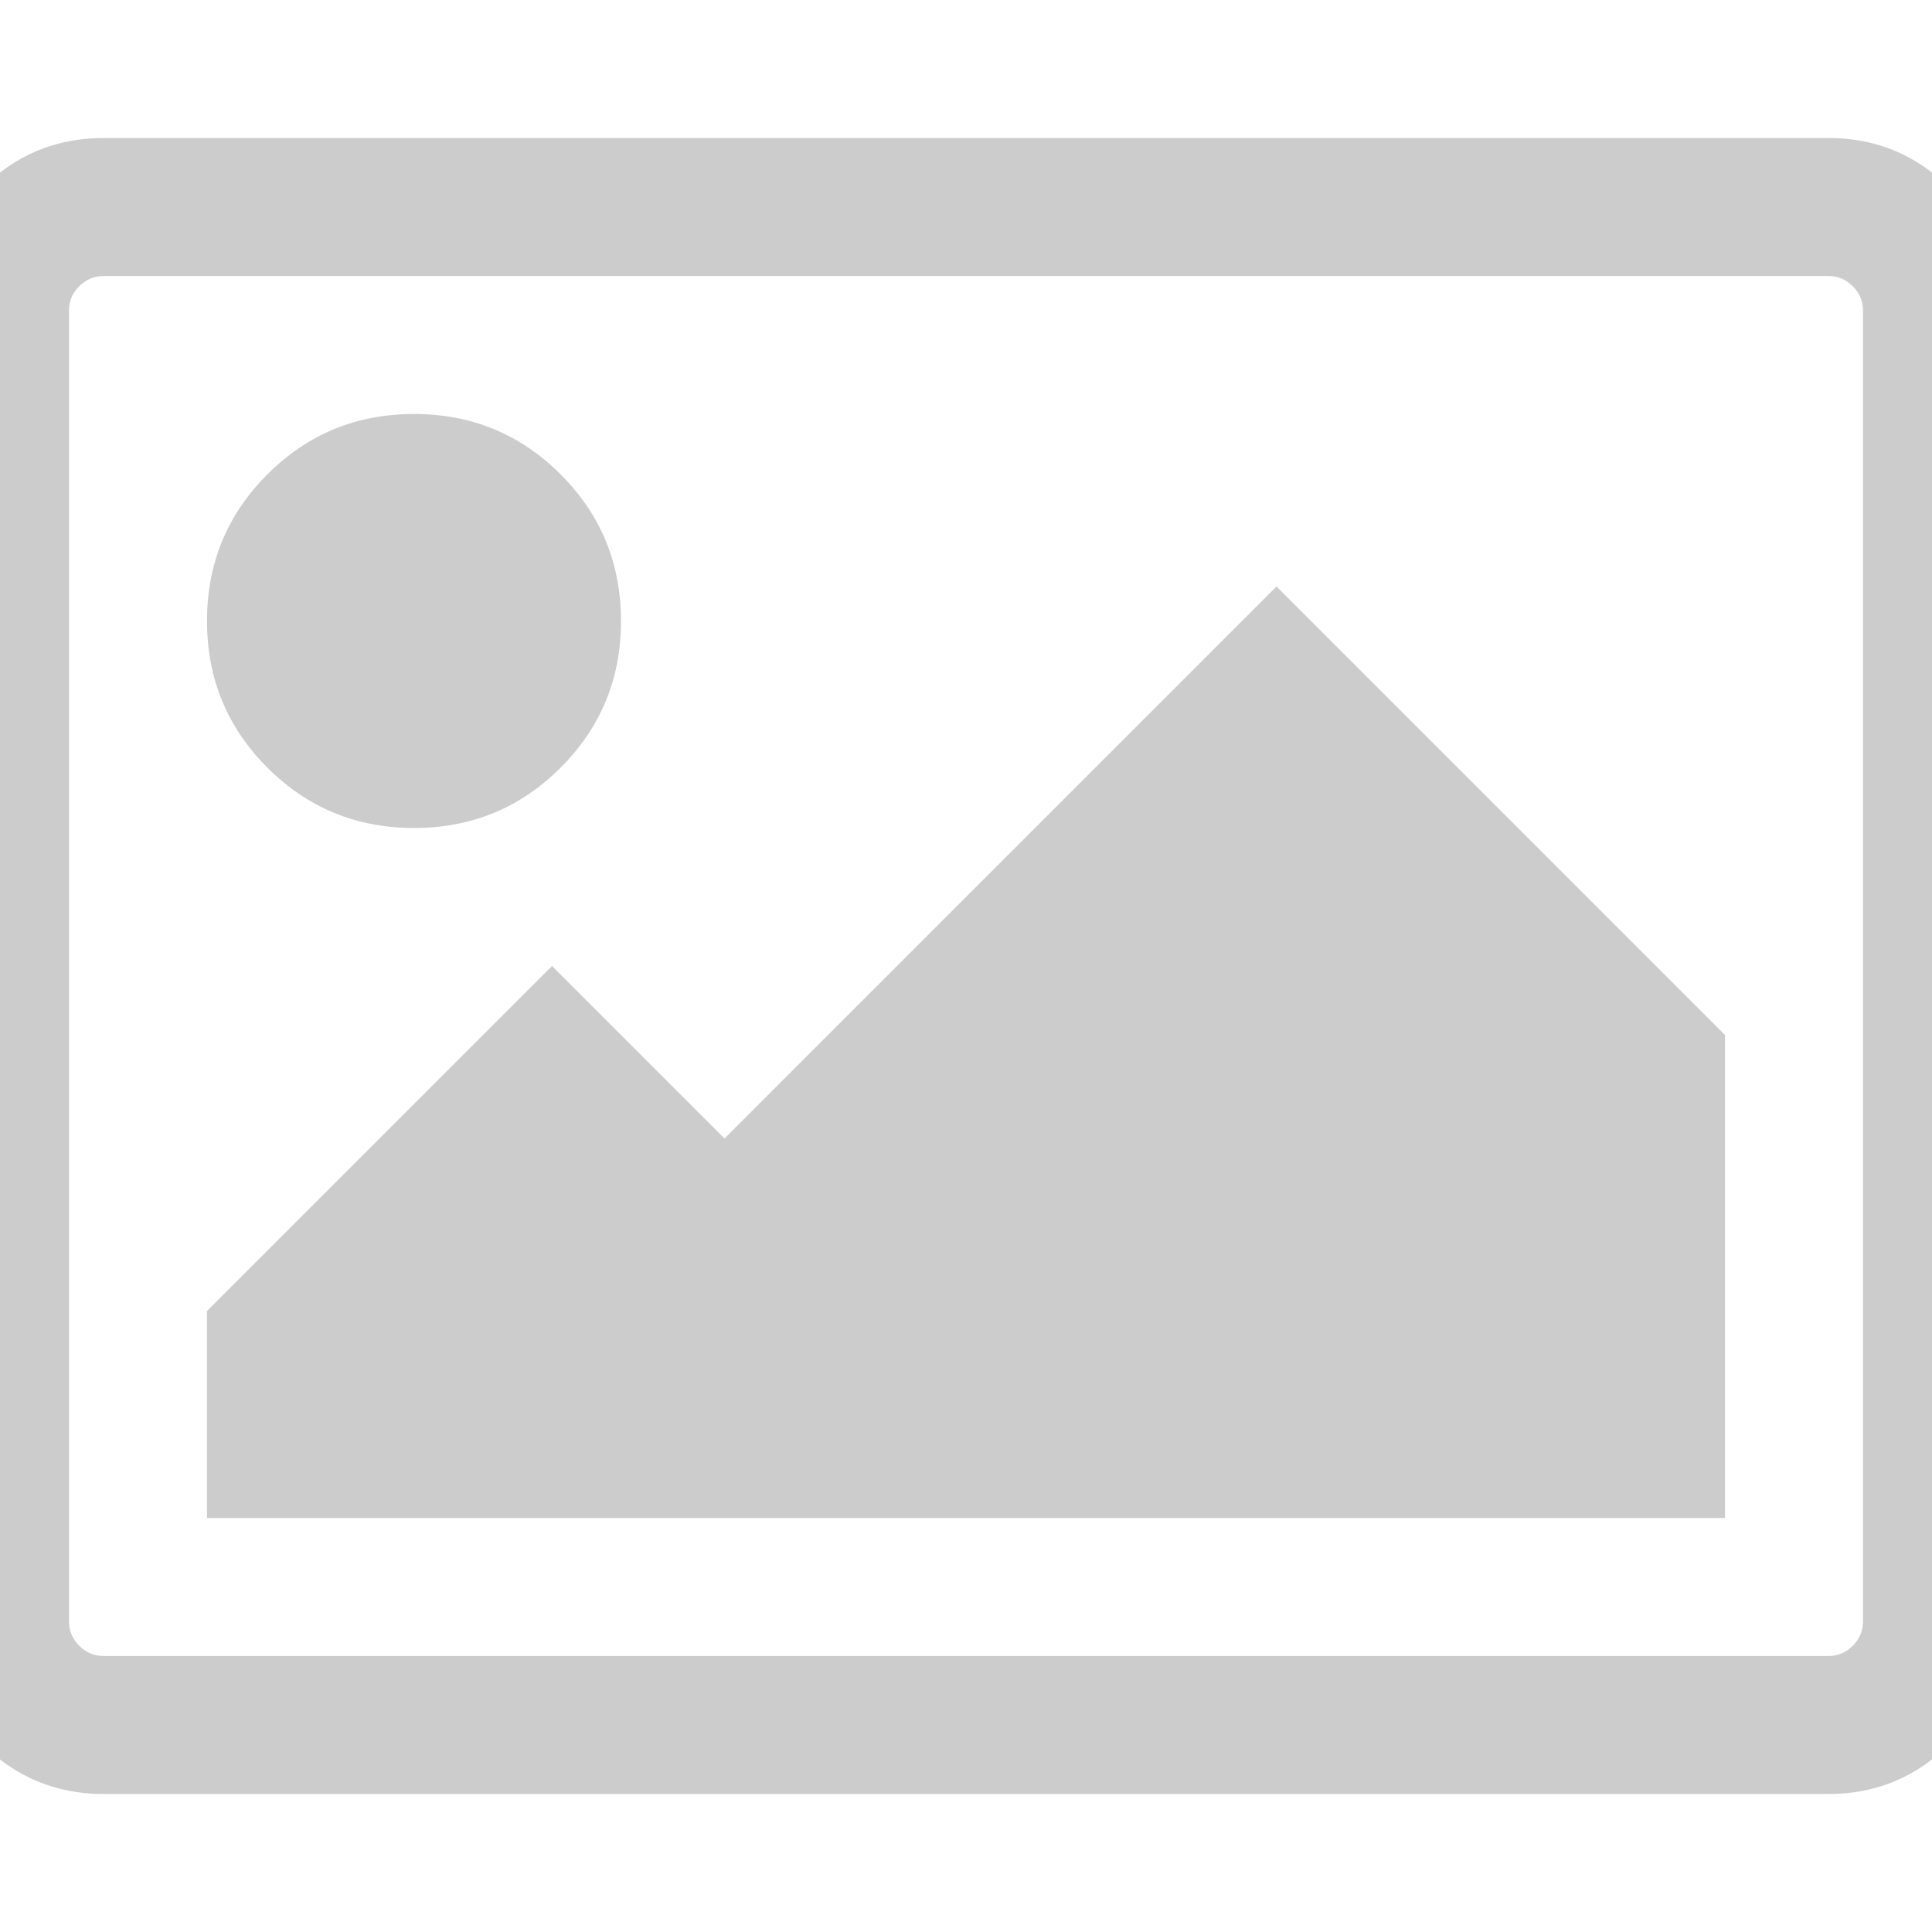
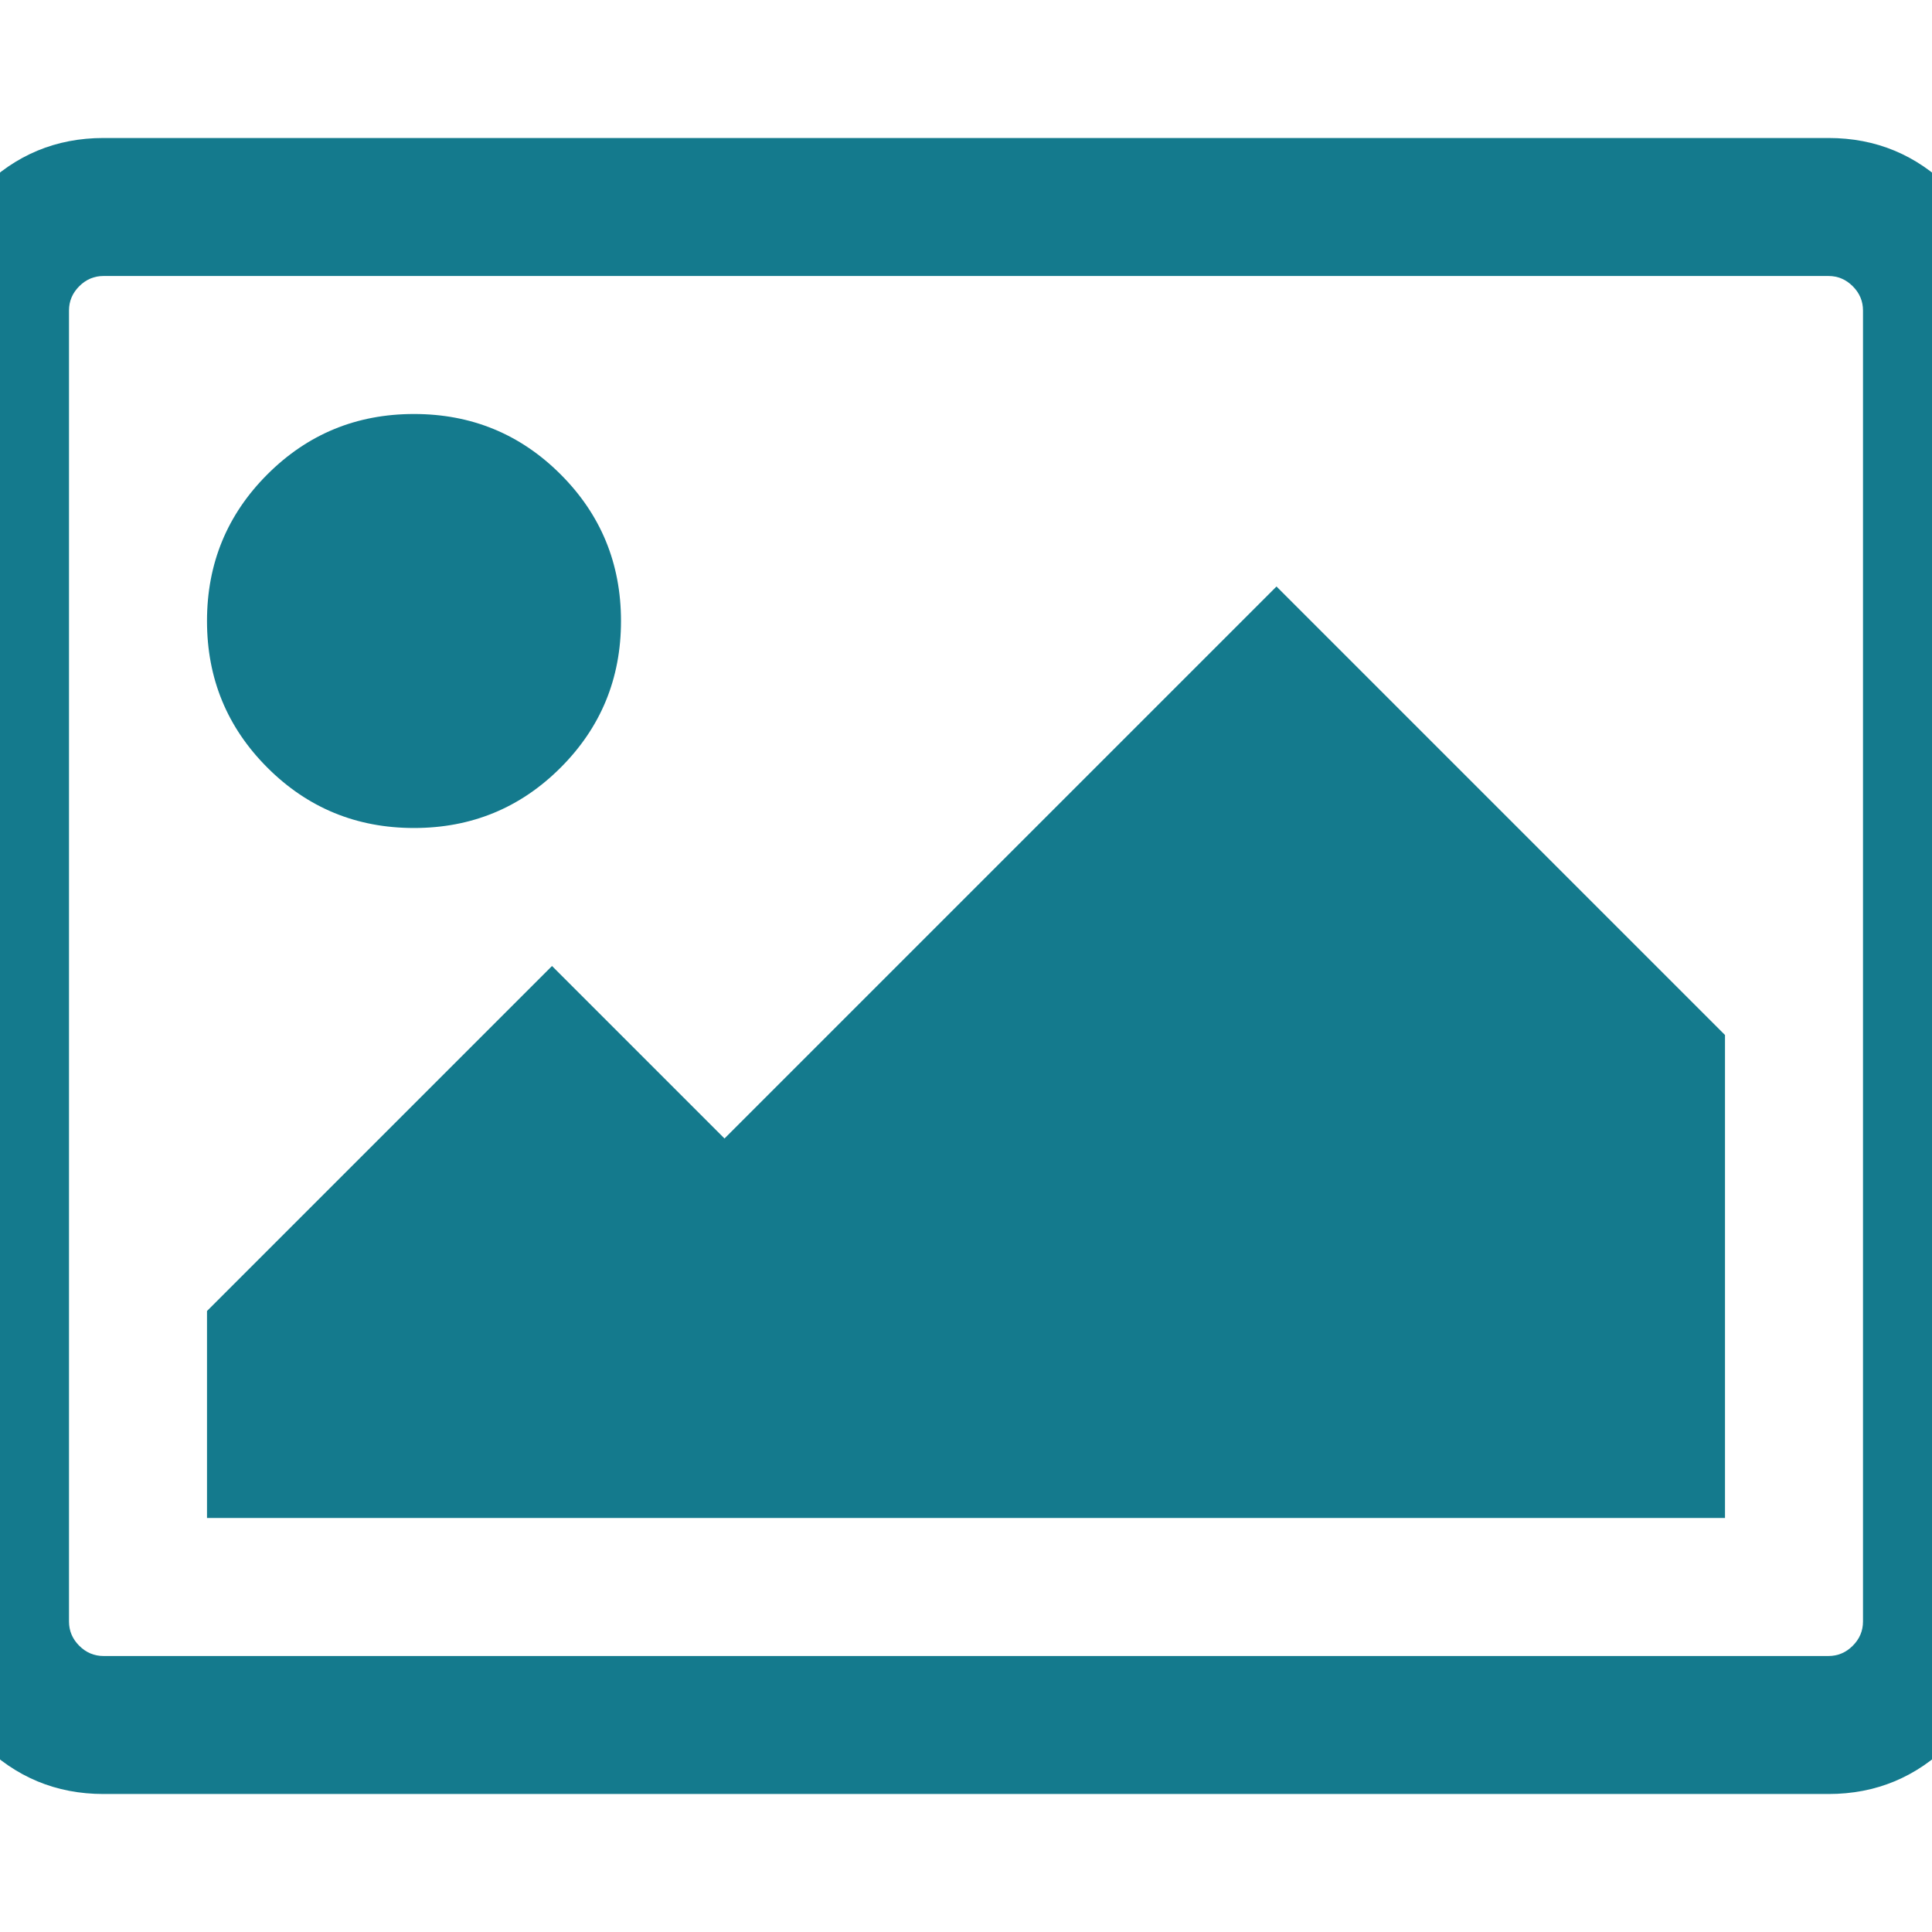
<svg xmlns="http://www.w3.org/2000/svg" width="1792" height="1792" viewBox="0 0 1792 1792">
-   <path d="M576 576q0 80-56 136t-136 56-136-56-56-136 56-136 136-56 136 56 56 136zm1024 384v448H192v-192l320-320 160 160 512-512zm96-704H96q-13 0-22.5 9.5T64 288v1216q0 13 9.5 22.5T96 1536h1600q13 0 22.5-9.5t9.5-22.5V288q0-13-9.5-22.5T1696 256zm160 32v1216q0 66-47 113t-113 47H96q-66 0-113-47t-47-113V288q0-66 47-113t113-47h1600q66 0 113 47t47 113z" fill="#ccc" />
+   <path d="M576 576q0 80-56 136t-136 56-136-56-56-136 56-136 136-56 136 56 56 136zm1024 384v448H192v-192l320-320 160 160 512-512zm96-704H96q-13 0-22.5 9.5T64 288v1216q0 13 9.5 22.5T96 1536h1600q13 0 22.5-9.5t9.5-22.5V288q0-13-9.5-22.5T1696 256zm160 32v1216q0 66-47 113t-113 47H96q-66 0-113-47t-47-113V288q0-66 47-113t113-47h1600q66 0 113 47t47 113z" fill="rgb(20, 122, 141)" />
</svg>
